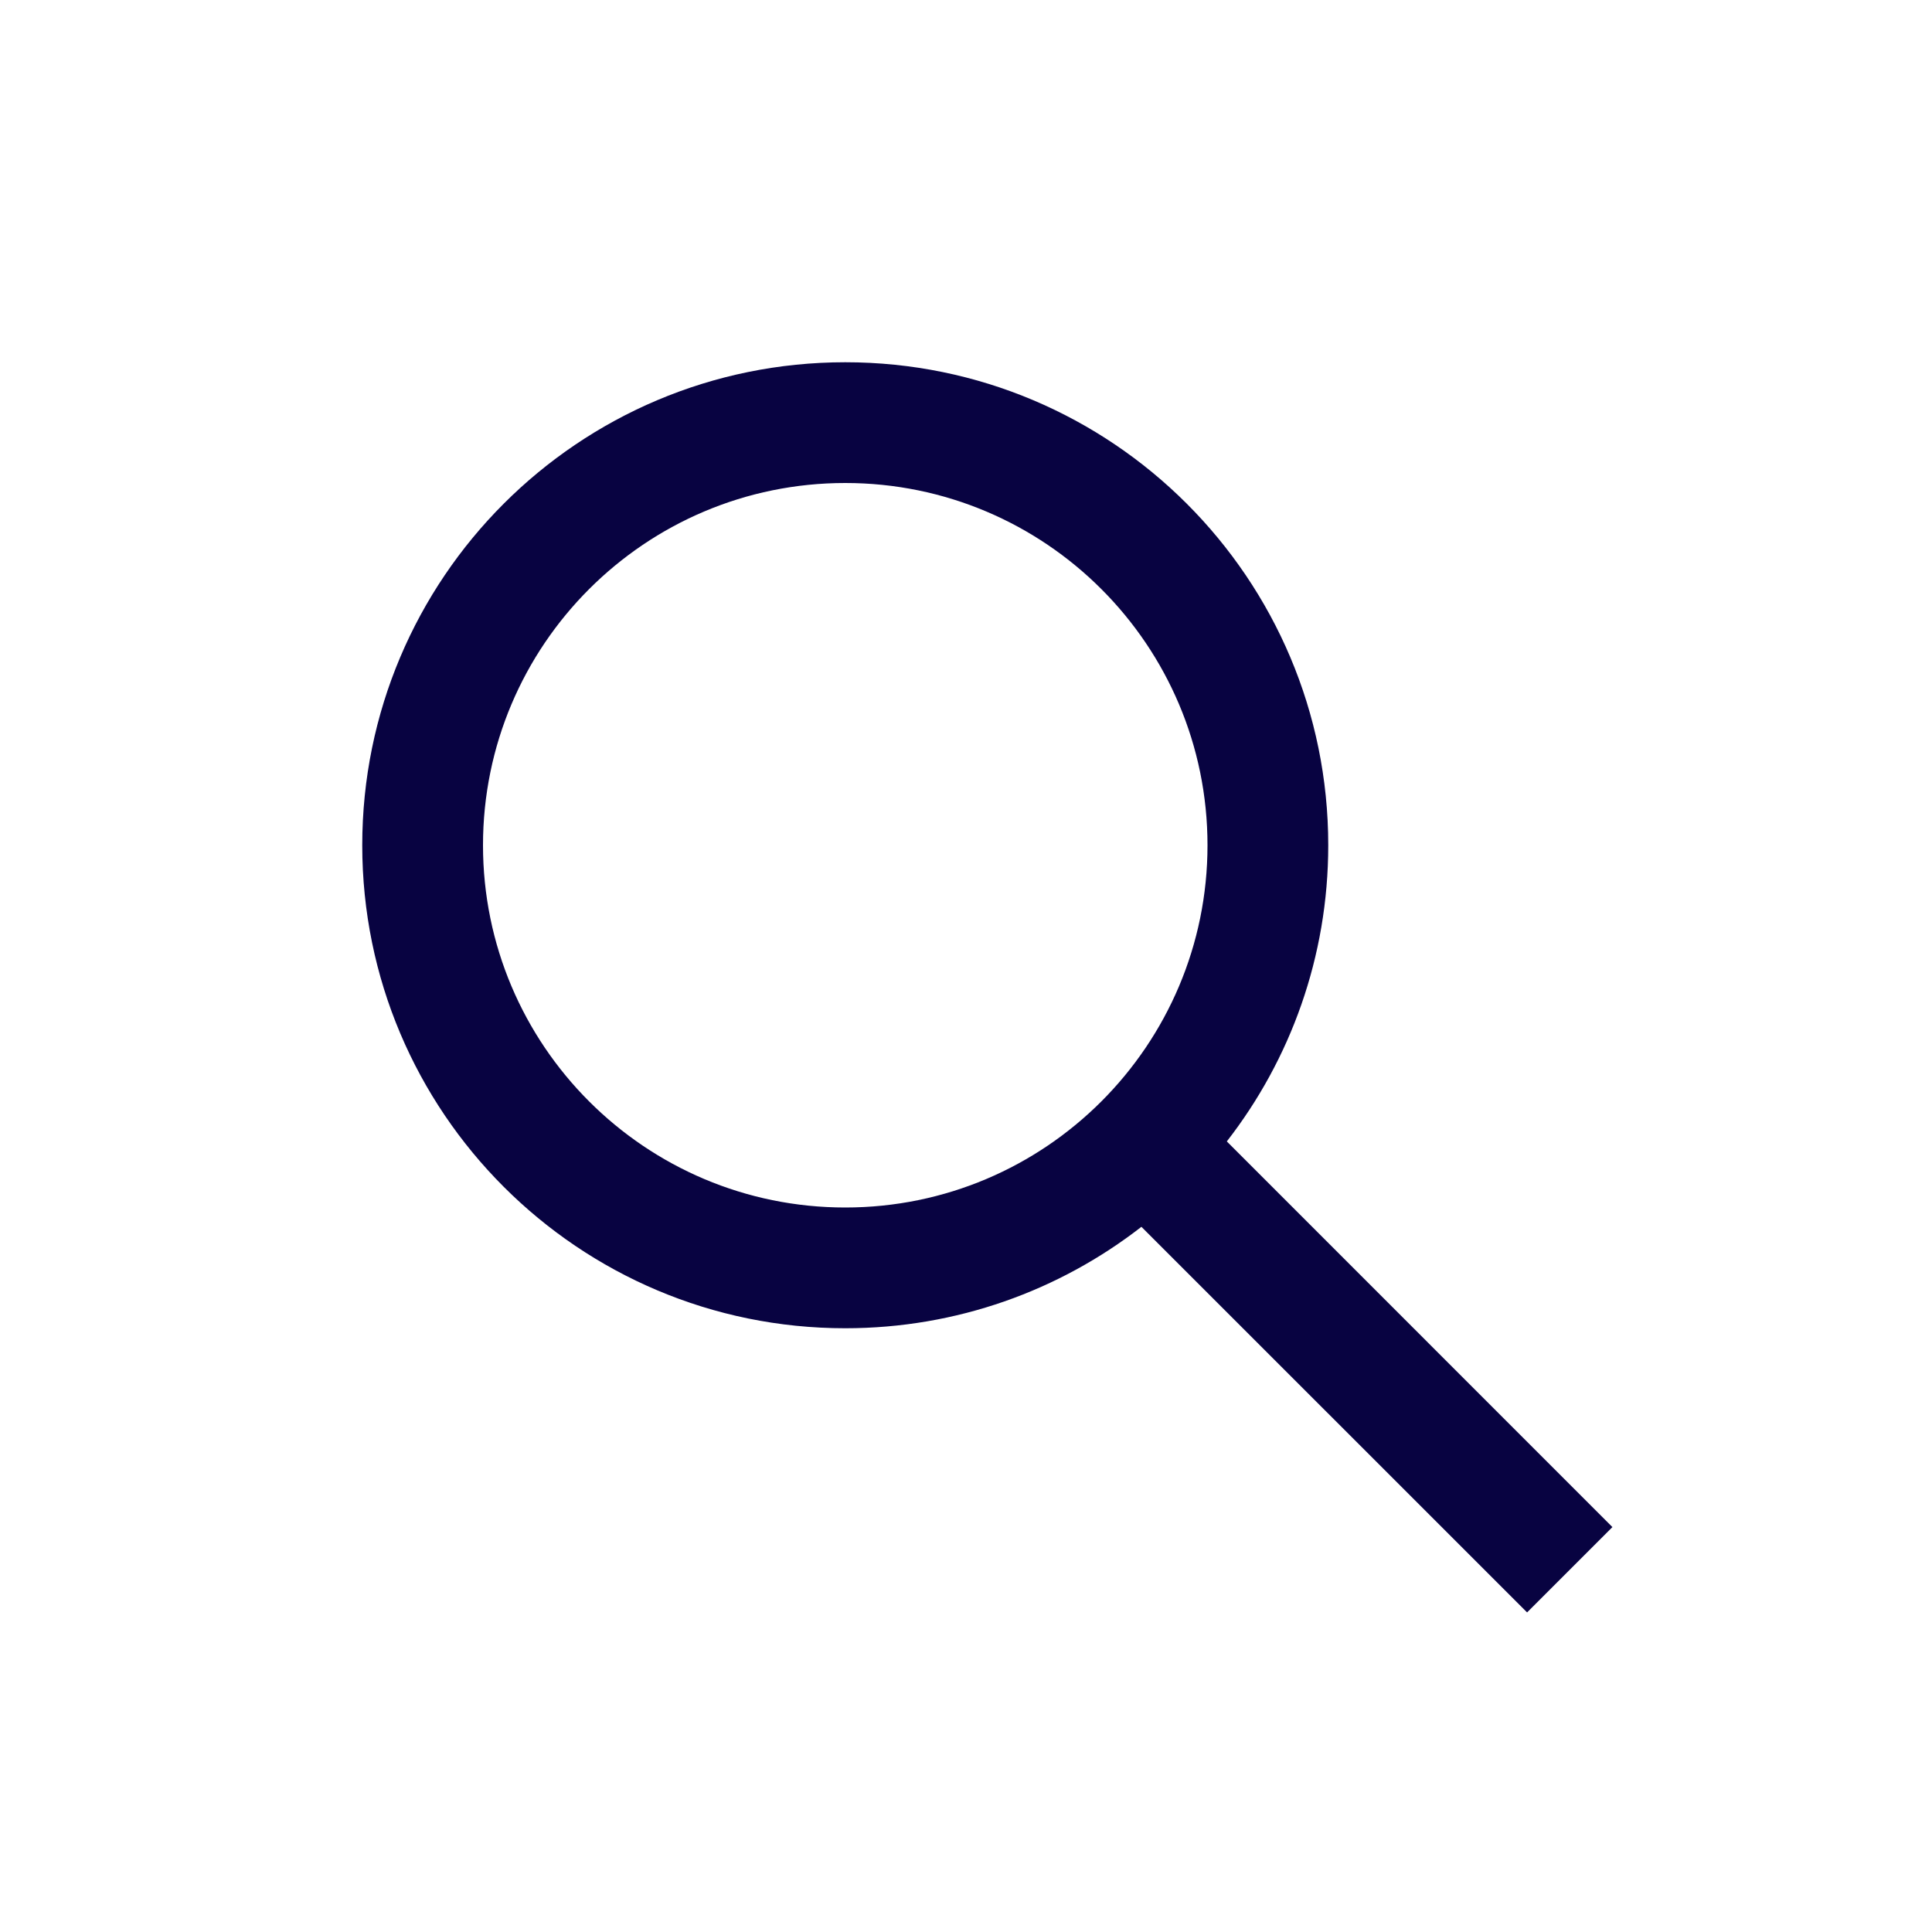
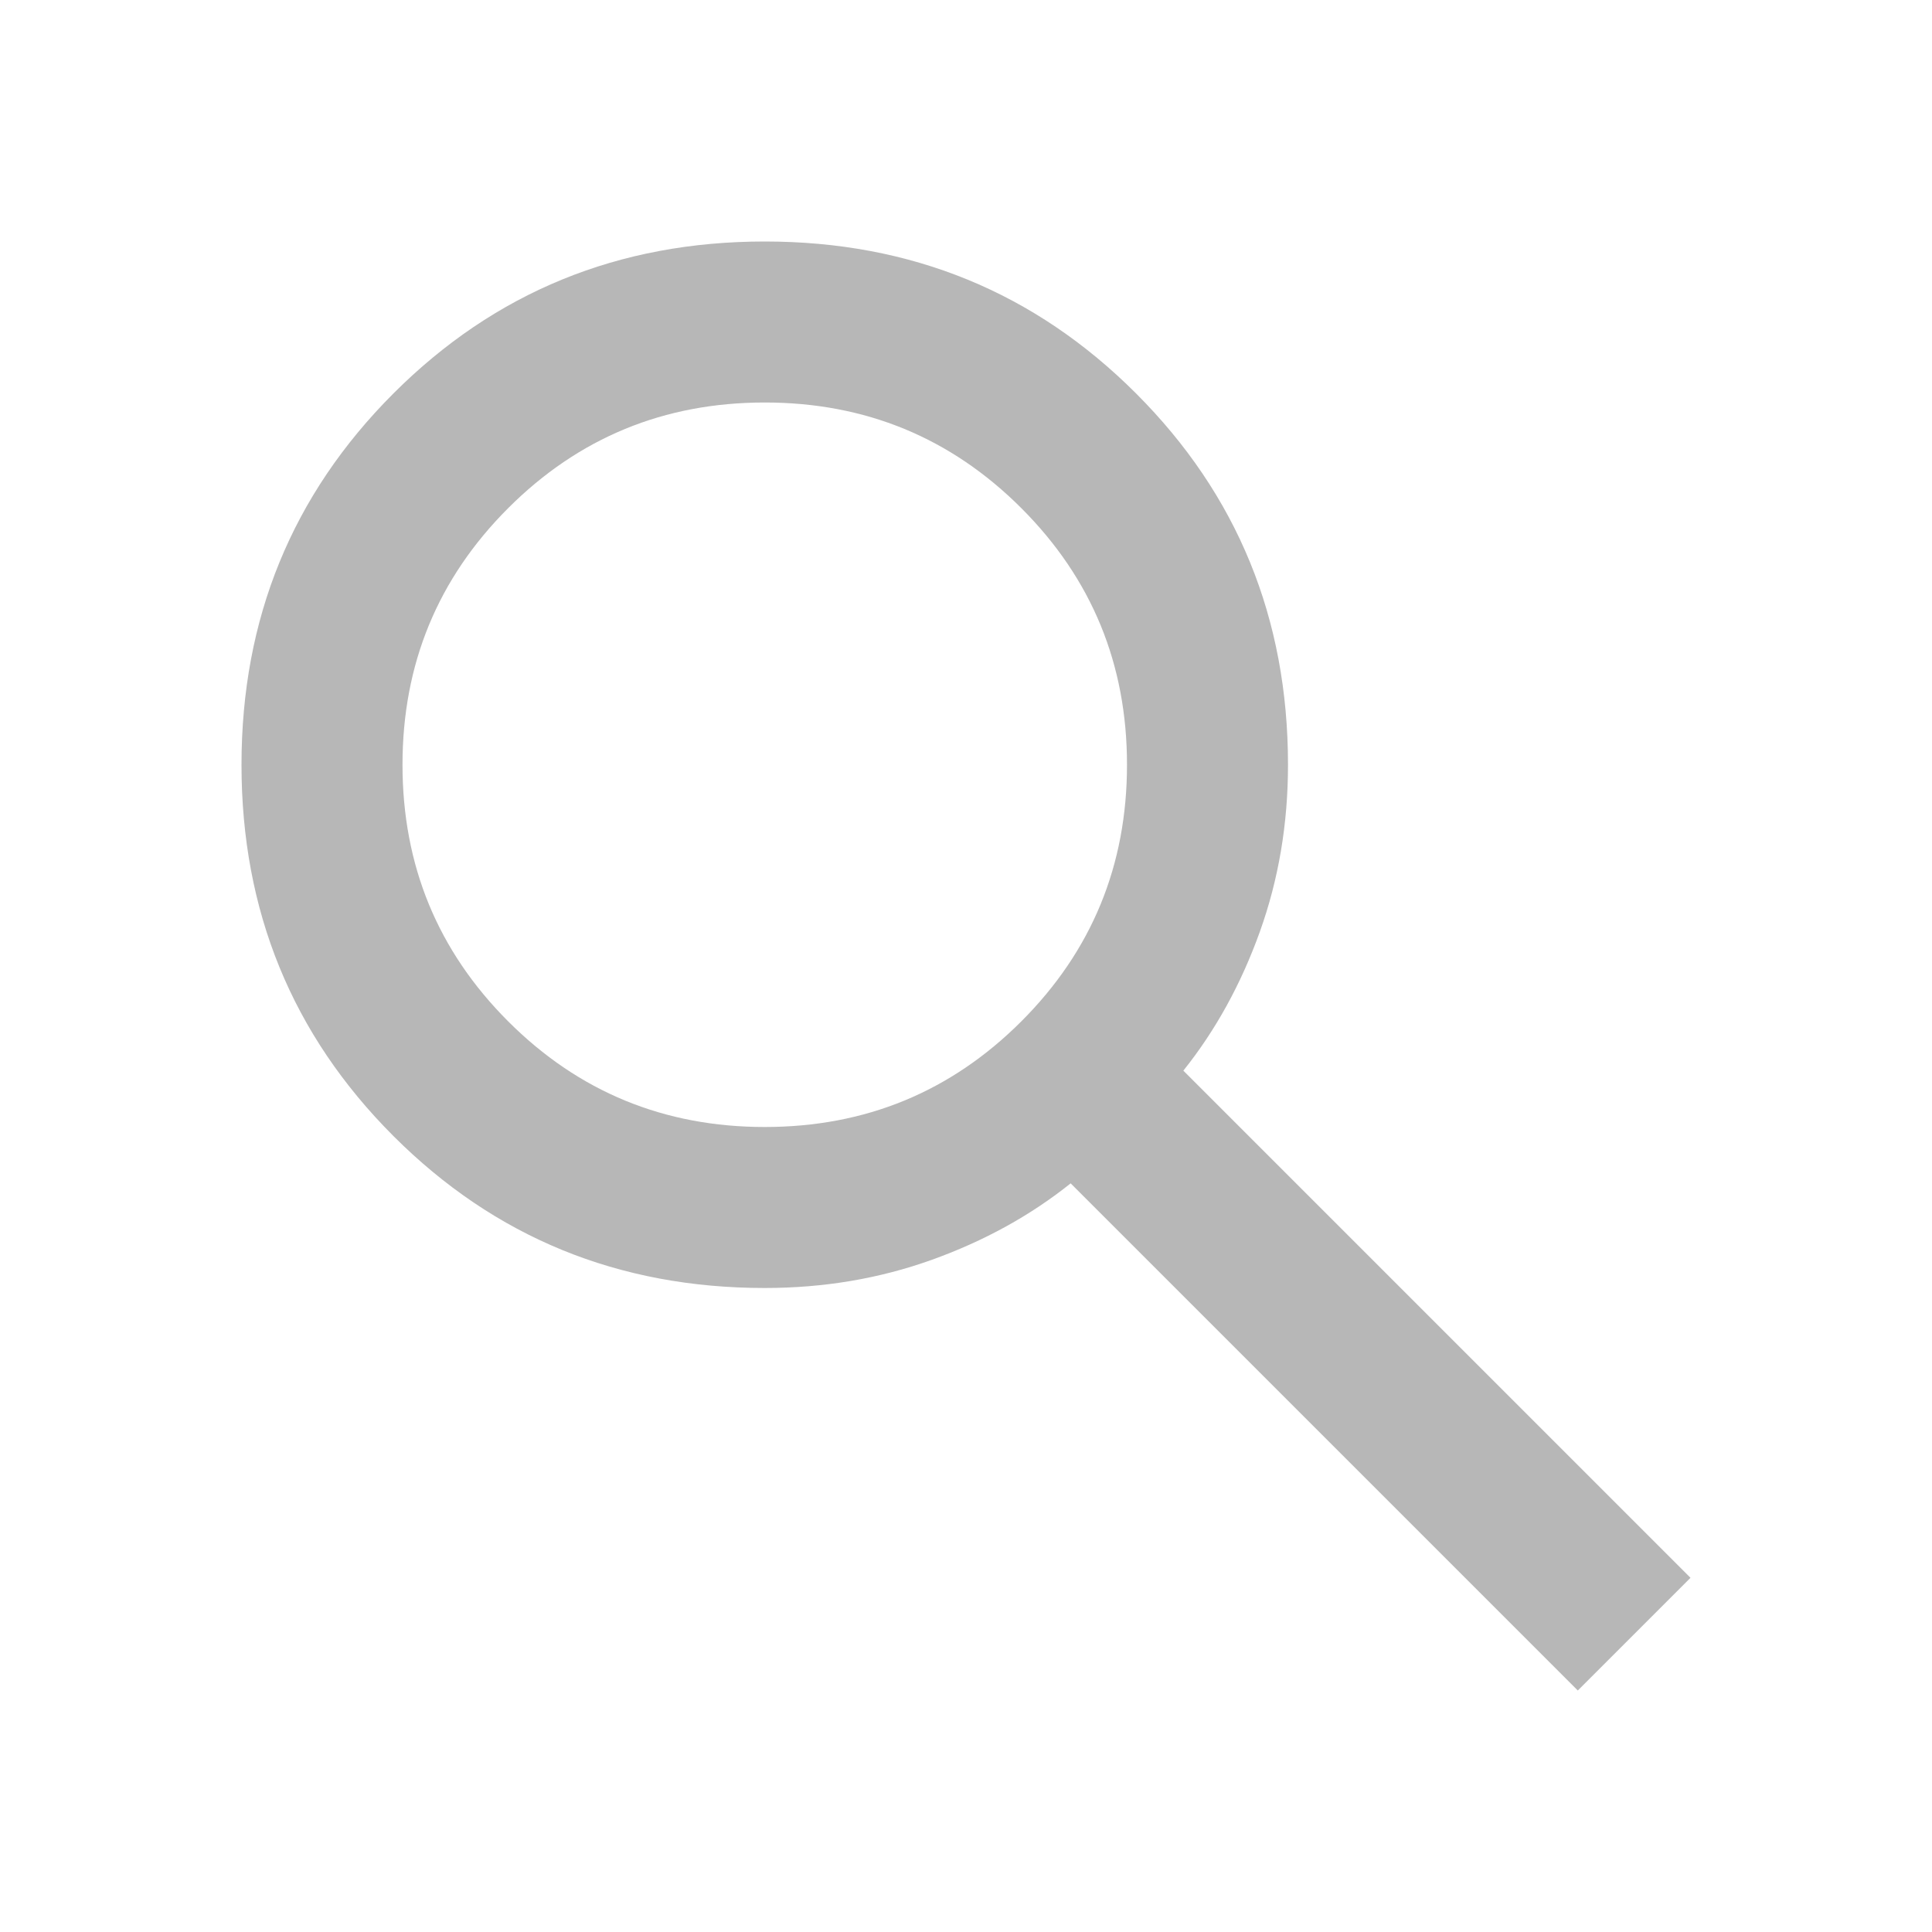
- <svg xmlns="http://www.w3.org/2000/svg" width="800px" height="800px" viewBox="0 0 24 24" fill="none">
-   <path fill-rule="evenodd" clip-rule="evenodd" d="M15 10.5C15 12.985 12.985 15 10.5 15C8.015 15 6 12.985 6 10.5C6 8.015 8.015 6 10.5 6C12.985 6 15 8.015 15 10.5ZM14.179 15.24C13.163 16.03 11.886 16.5 10.5 16.5C7.186 16.5 4.5 13.814 4.5 10.5C4.5 7.186 7.186 4.5 10.5 4.5C13.814 4.5 16.5 7.186 16.5 10.5C16.5 11.886 16.03 13.163 15.24 14.179L20.03 18.97L18.97 20.03L14.179 15.24Z" fill="#080341" />
+ <svg xmlns="http://www.w3.org/2000/svg" height="24px" viewBox="0 -960 960 960" width="24px" fill="#B7B7B7">
+   <path d="M784-120 532-372q-30 24-69 38t-83 14q-109 0-184.5-75.5T120-580q0-109 75.5-184.5T380-840q109 0 184.5 75.5T640-580q0 44-14 83t-38 69l252 252-56 56ZM380-400q75 0 127.5-52.5T560-580q0-75-52.5-127.5T380-760q-75 0-127.5 52.5T200-580q0 75 52.5 127.5T380-400Z" />
</svg>
